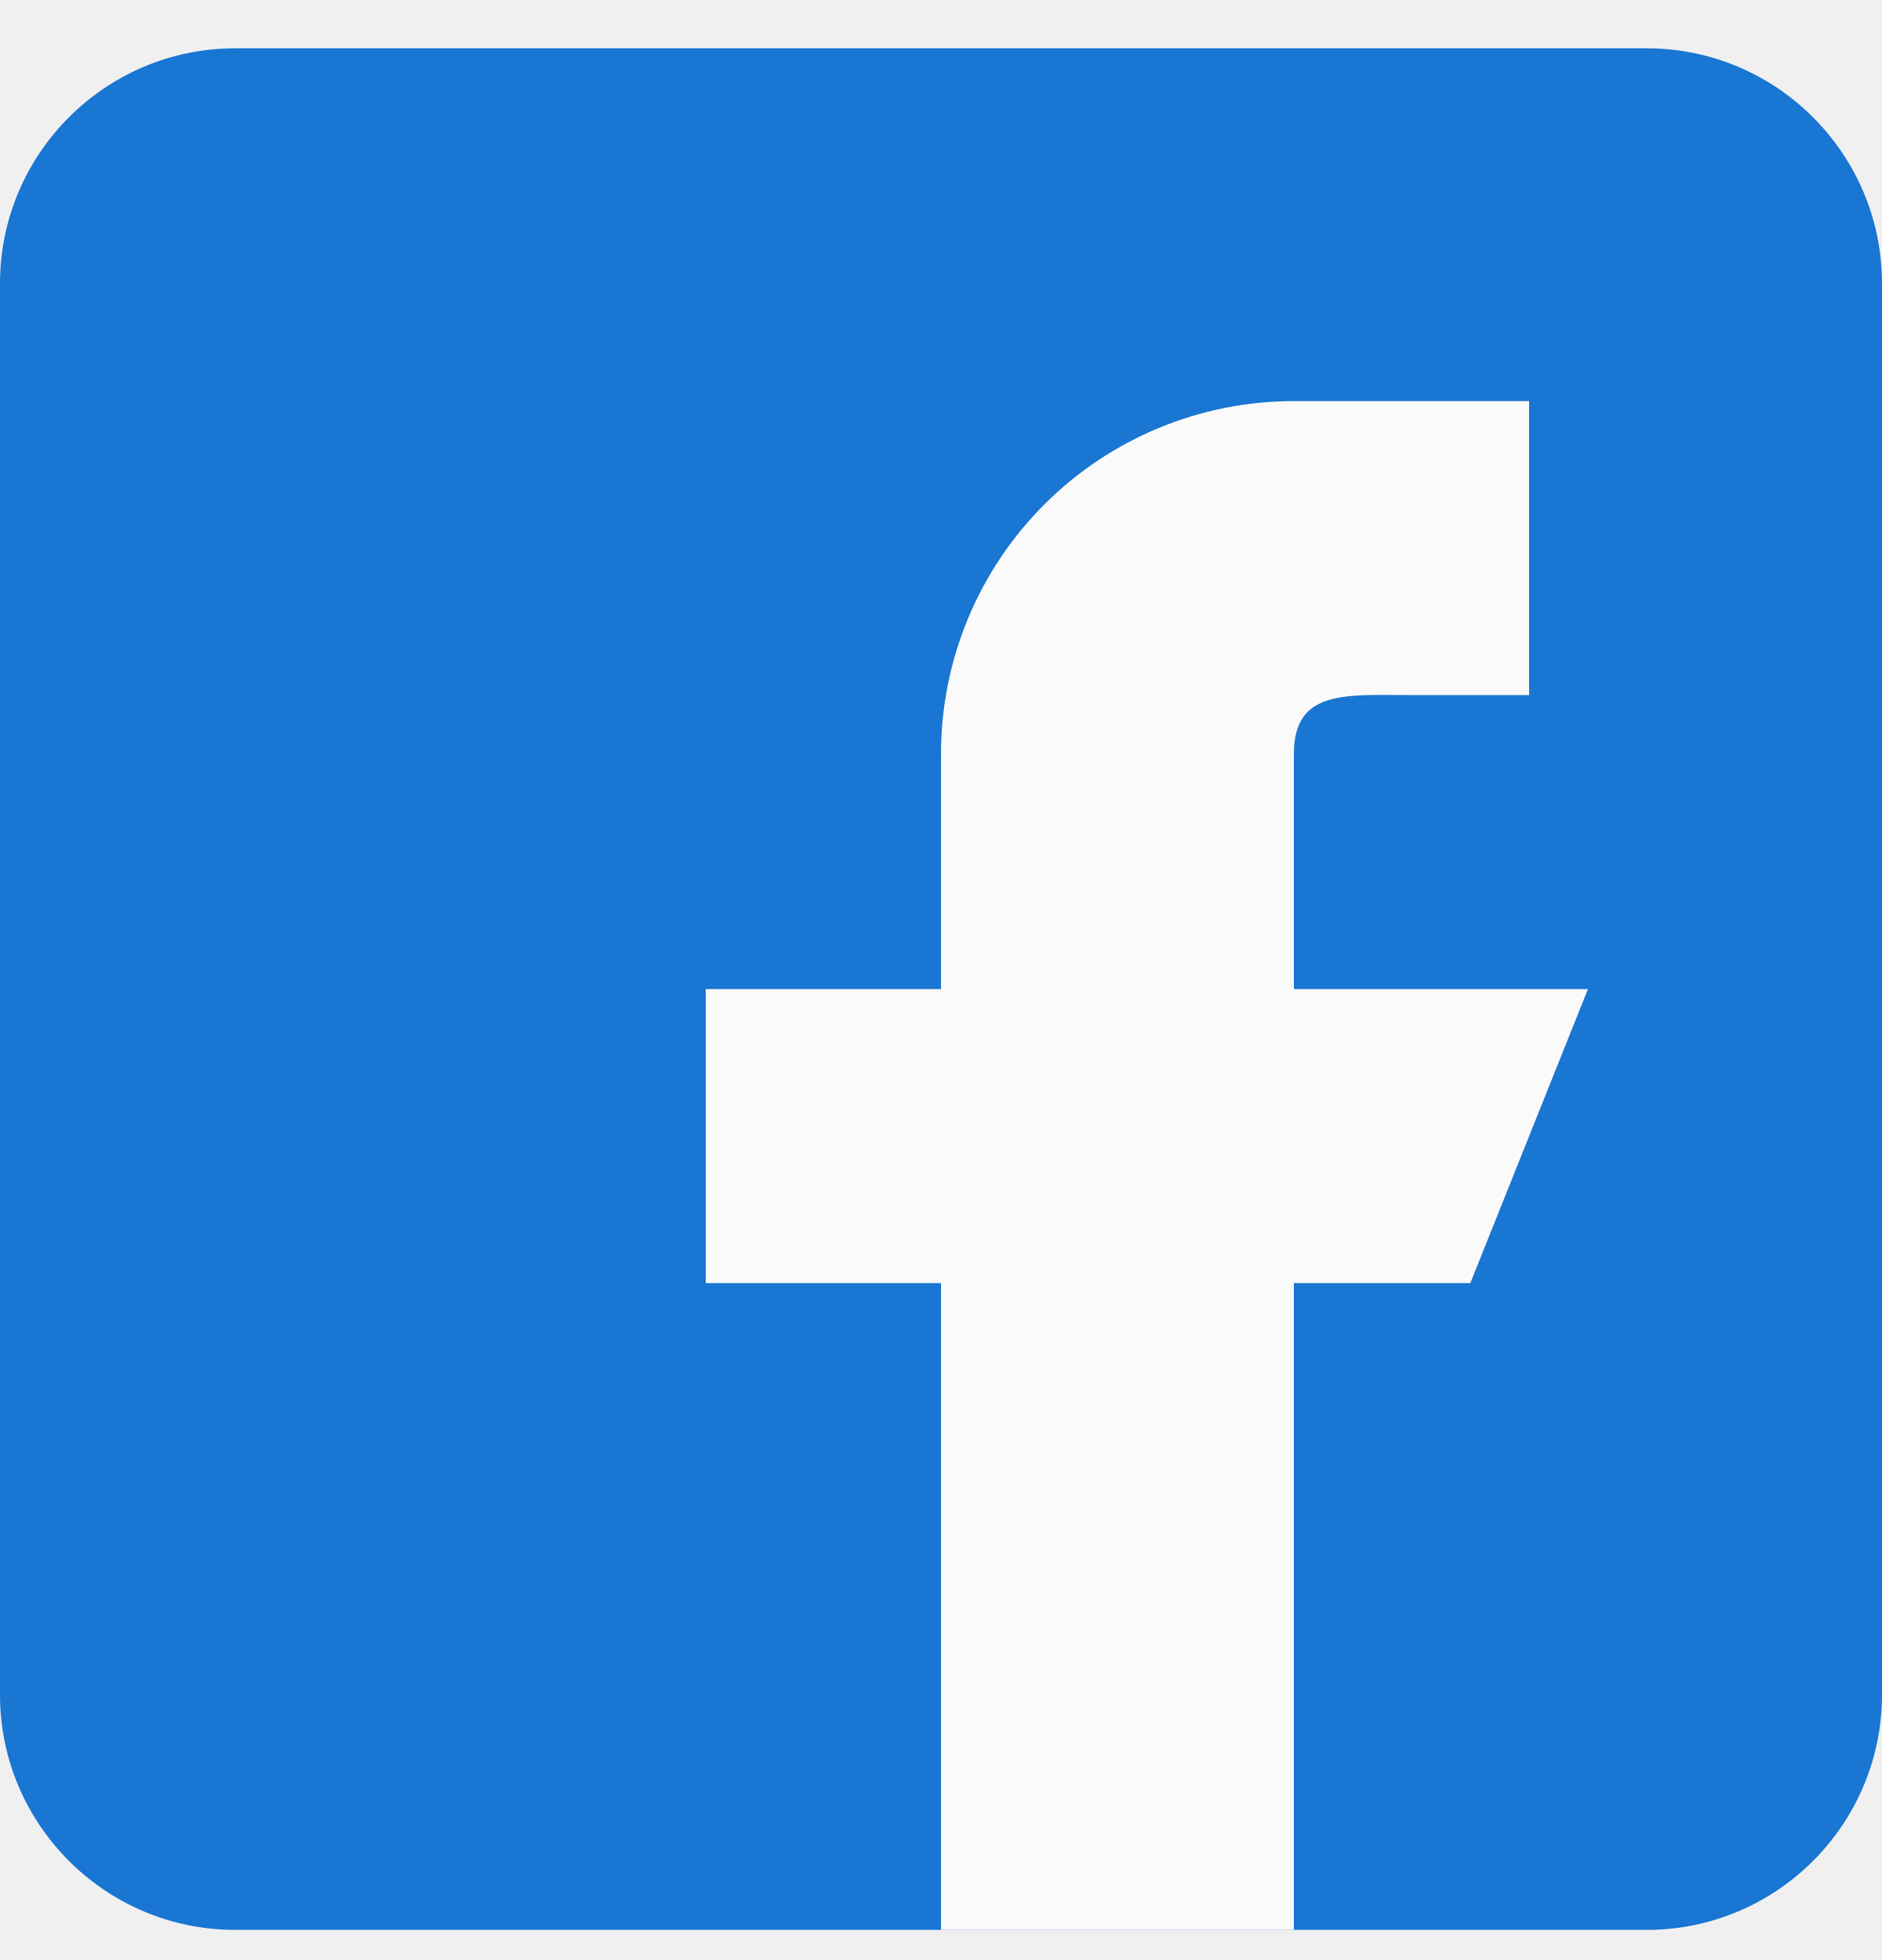
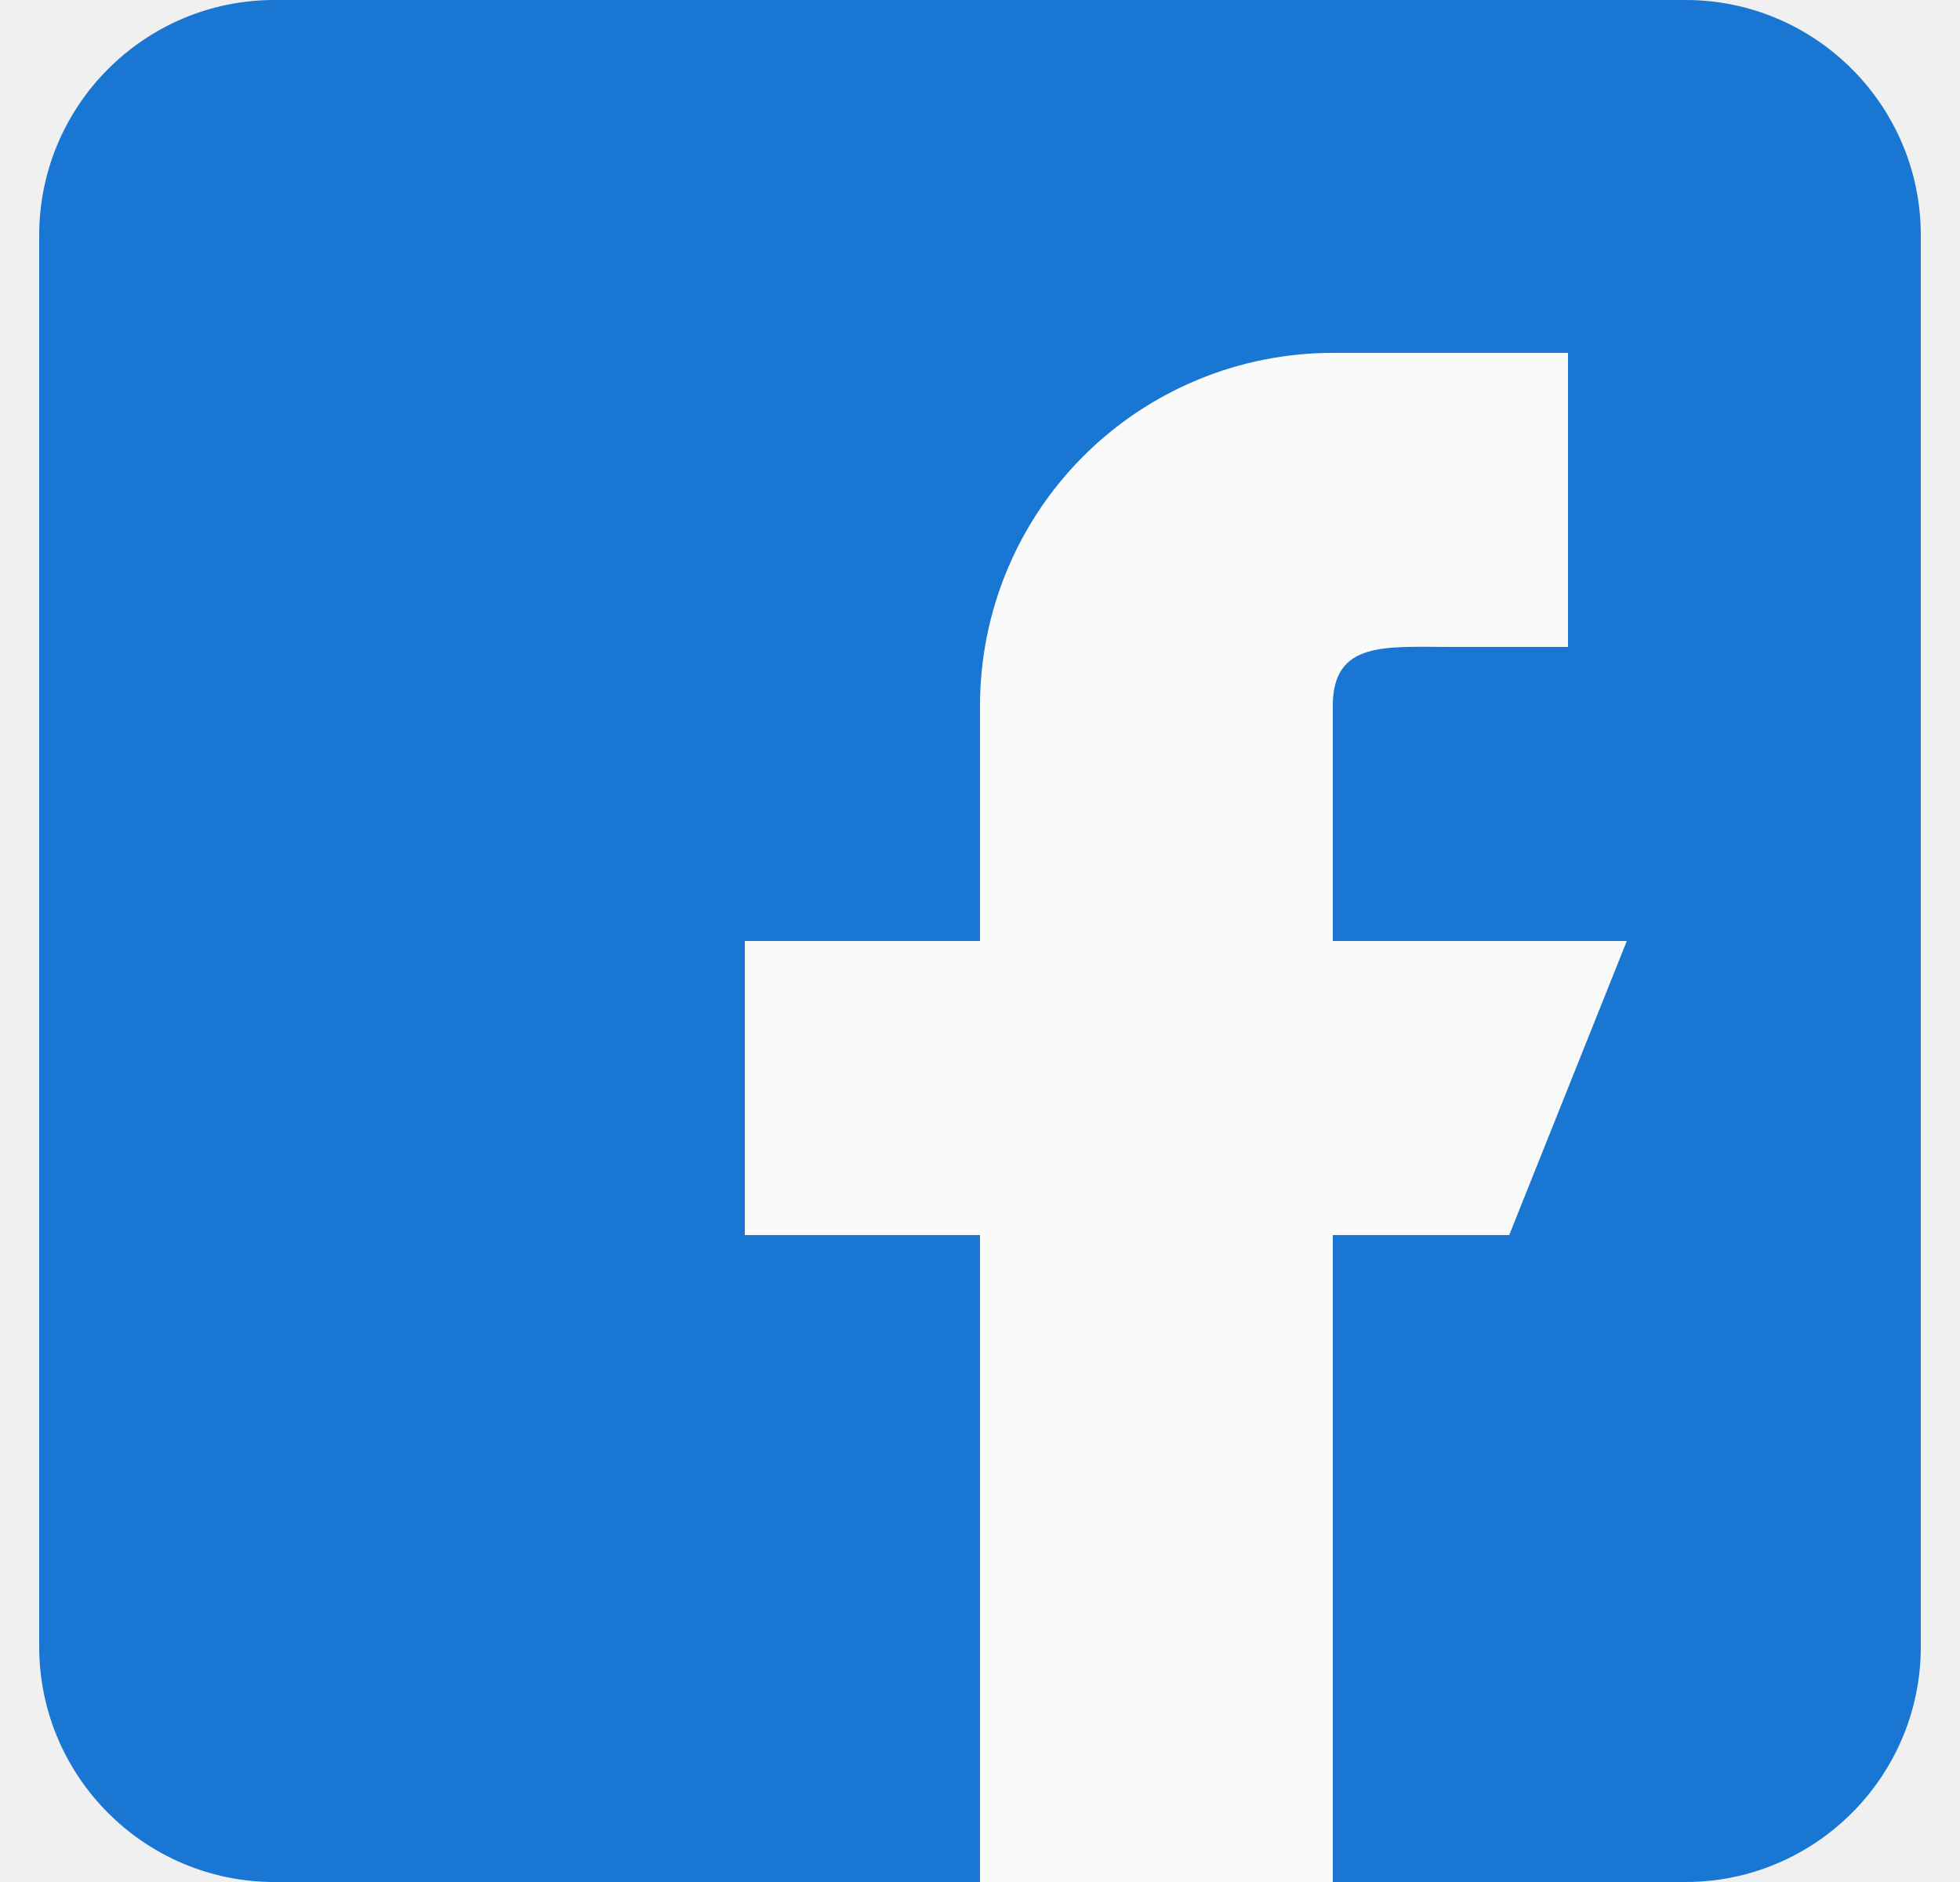
- <svg xmlns="http://www.w3.org/2000/svg" width="24" height="25" viewBox="0 0 24 25" fill="none">
-   <g clip-path="url(#clip0_6366_25216)">
-     <path d="M21 0.616H3C1.345 0.616 0 1.962 0 3.616V21.616C0 23.271 1.345 24.616 3 24.616H21C22.654 24.616 24 23.271 24 21.616V3.616C24 1.962 22.654 0.616 21 0.616Z" fill="#1976D2" />
-     <path fill-rule="evenodd" clip-rule="evenodd" d="M20.25 12.616H16.5V9.616C16.5 8.788 17.172 8.866 18 8.866H19.5V5.116H16.5C15.306 5.116 14.162 5.59 13.318 6.434C12.474 7.278 12 8.423 12 9.616V12.616H9V16.366H12V24.616H16.5V16.366H18.75L20.25 12.616Z" fill="#FAFAFA" />
+ <svg xmlns="http://www.w3.org/2000/svg" width="25" height="24" viewBox="0 0 25 24" fill="none">
+   <g clip-path="url(#clip0_6335_23210)">
+     <path d="M21.5 0H3.5C1.845 0 0.5 1.345 0.5 3V21C0.5 22.654 1.845 24 3.5 24H21.5C23.154 24 24.5 22.654 24.5 21V3C24.5 1.345 23.154 0 21.5 0Z" fill="#1976D2" />
+     <path fill-rule="evenodd" clip-rule="evenodd" d="M20.75 12H17V9C17 8.172 17.672 8.25 18.5 8.25H20V4.5H17C15.806 4.5 14.662 4.974 13.818 5.818C12.974 6.662 12.5 7.807 12.5 9V12H9.5V15.75H12.5V24H17V15.75H19.25L20.75 12Z" fill="#FAFAFA" />
  </g>
  <defs>
-     <clipPath id="clip0_6366_25216">
-       <rect width="24" height="24" fill="white" transform="translate(0 0.616211)" />
+     <clipPath id="clip0_6335_23210">
+       <rect width="24" height="24" fill="white" transform="translate(0.5)" />
    </clipPath>
  </defs>
</svg>
